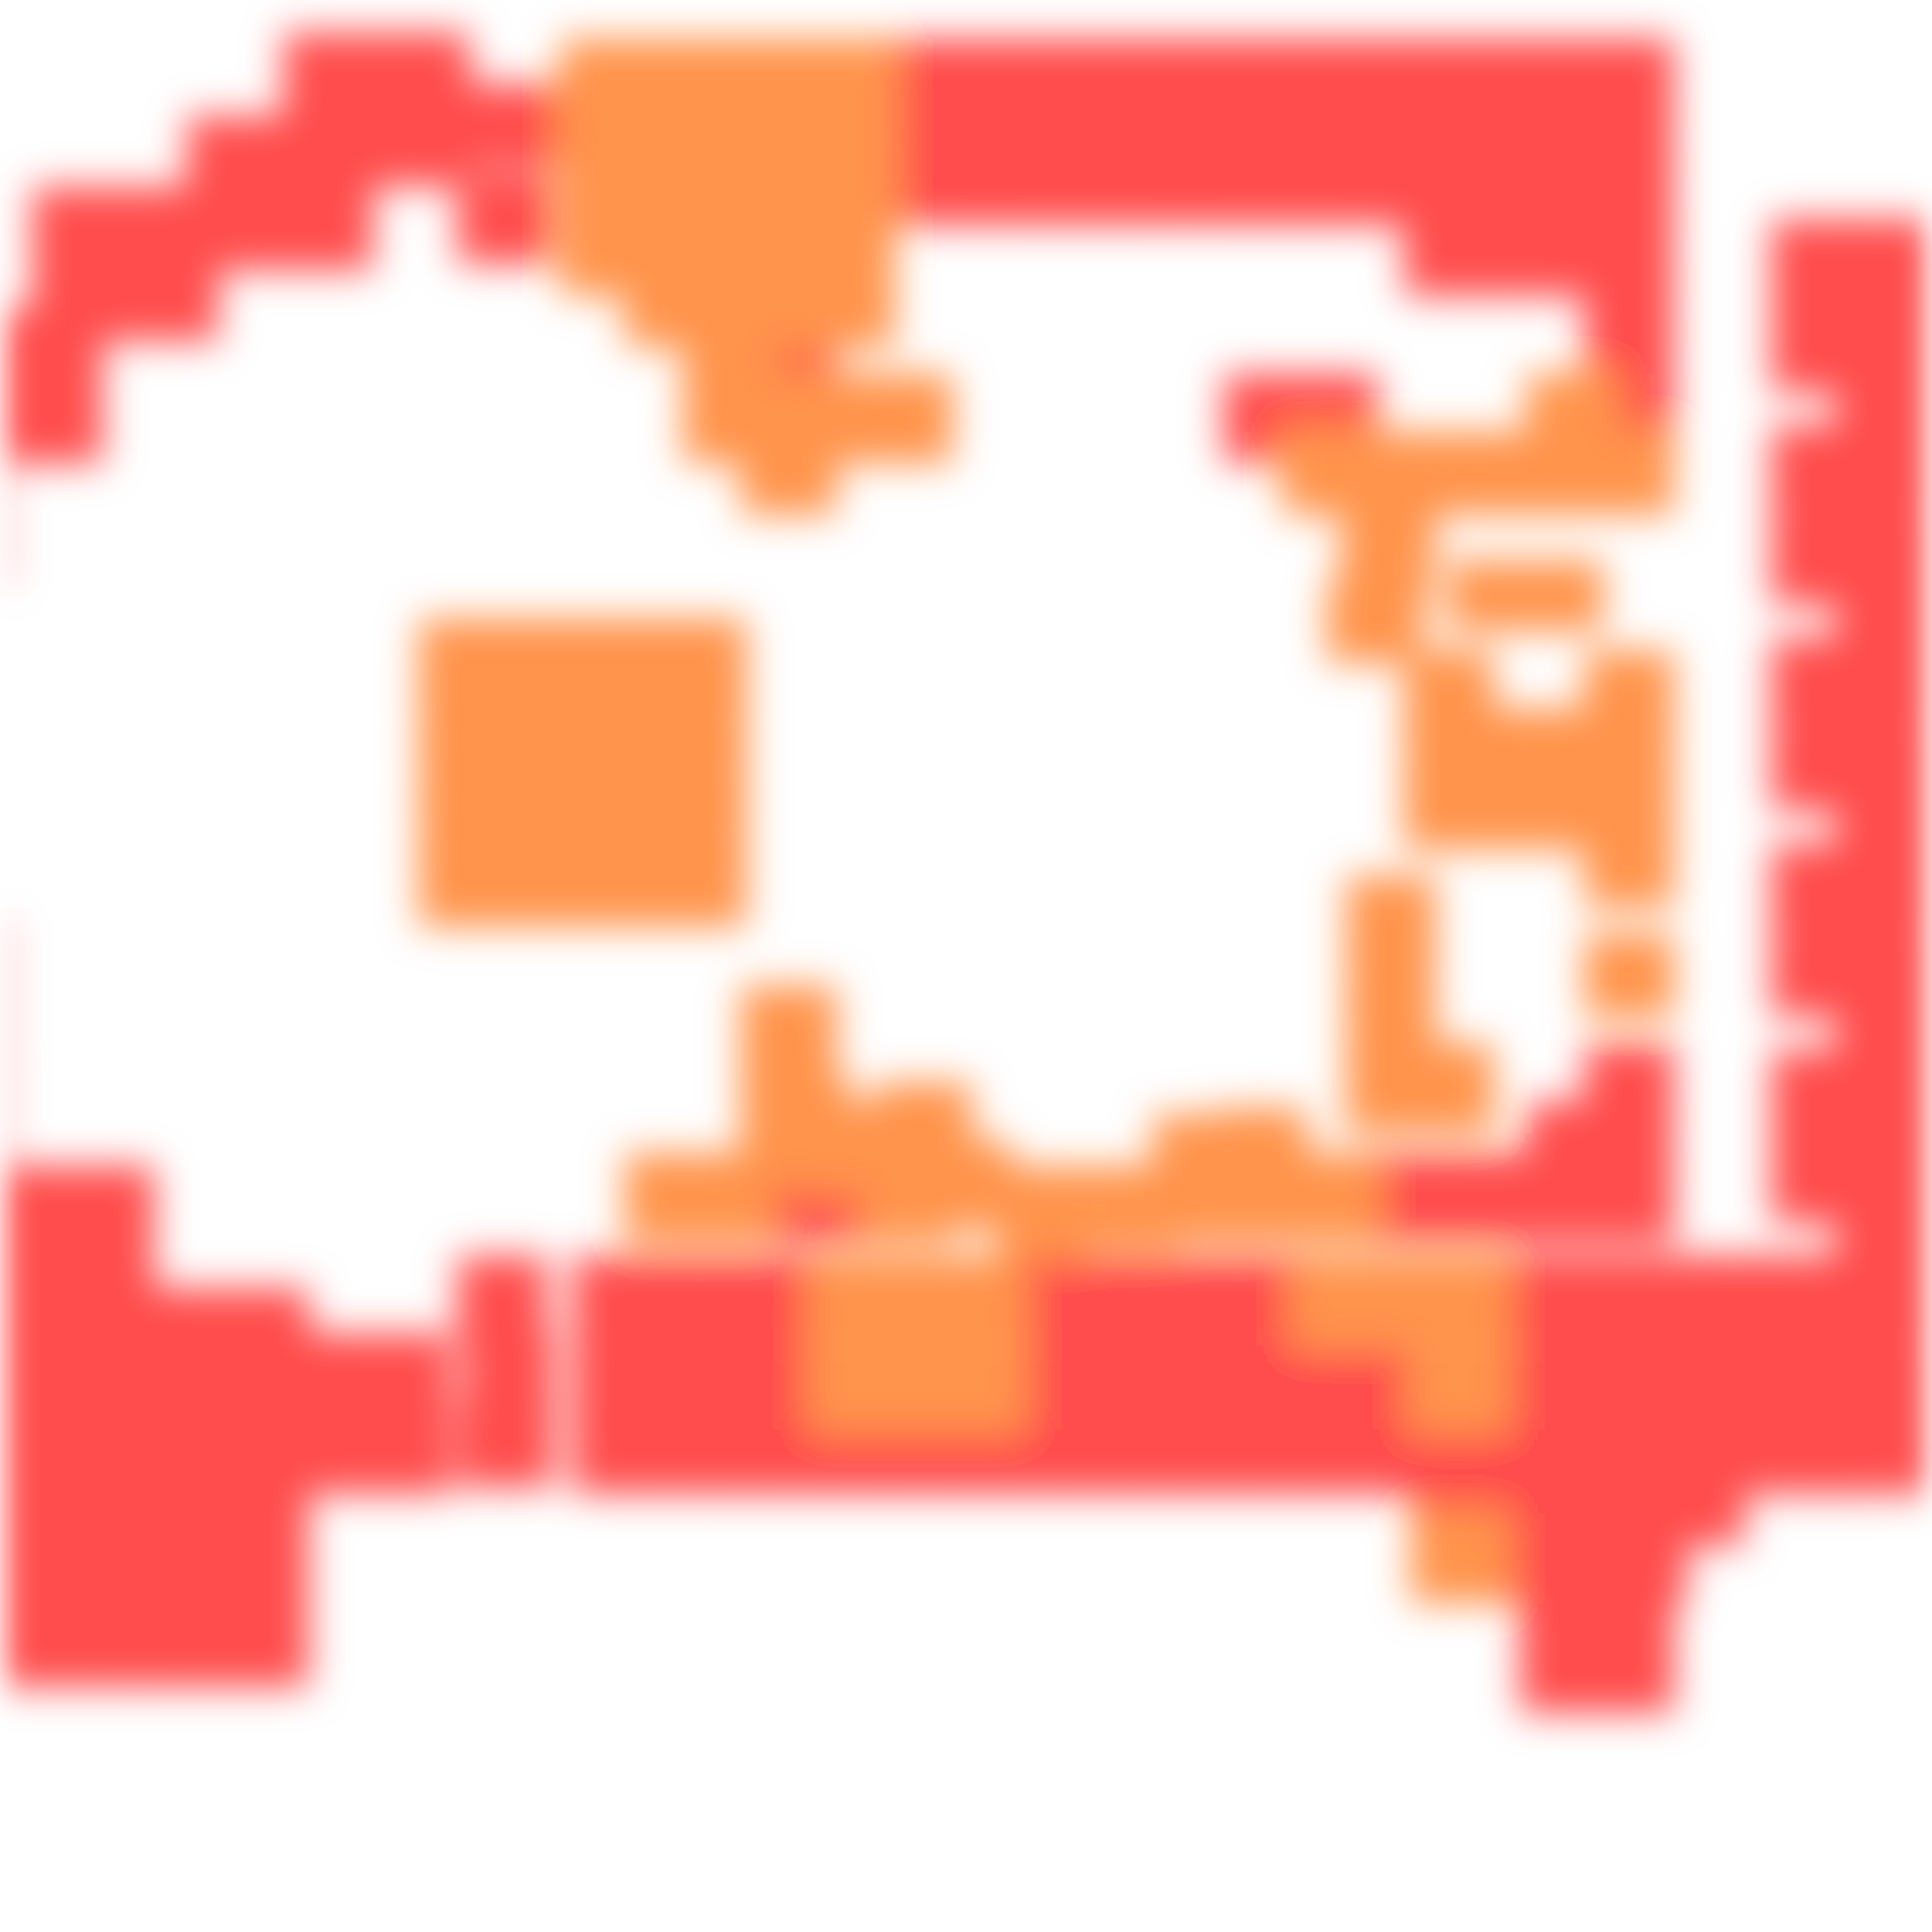
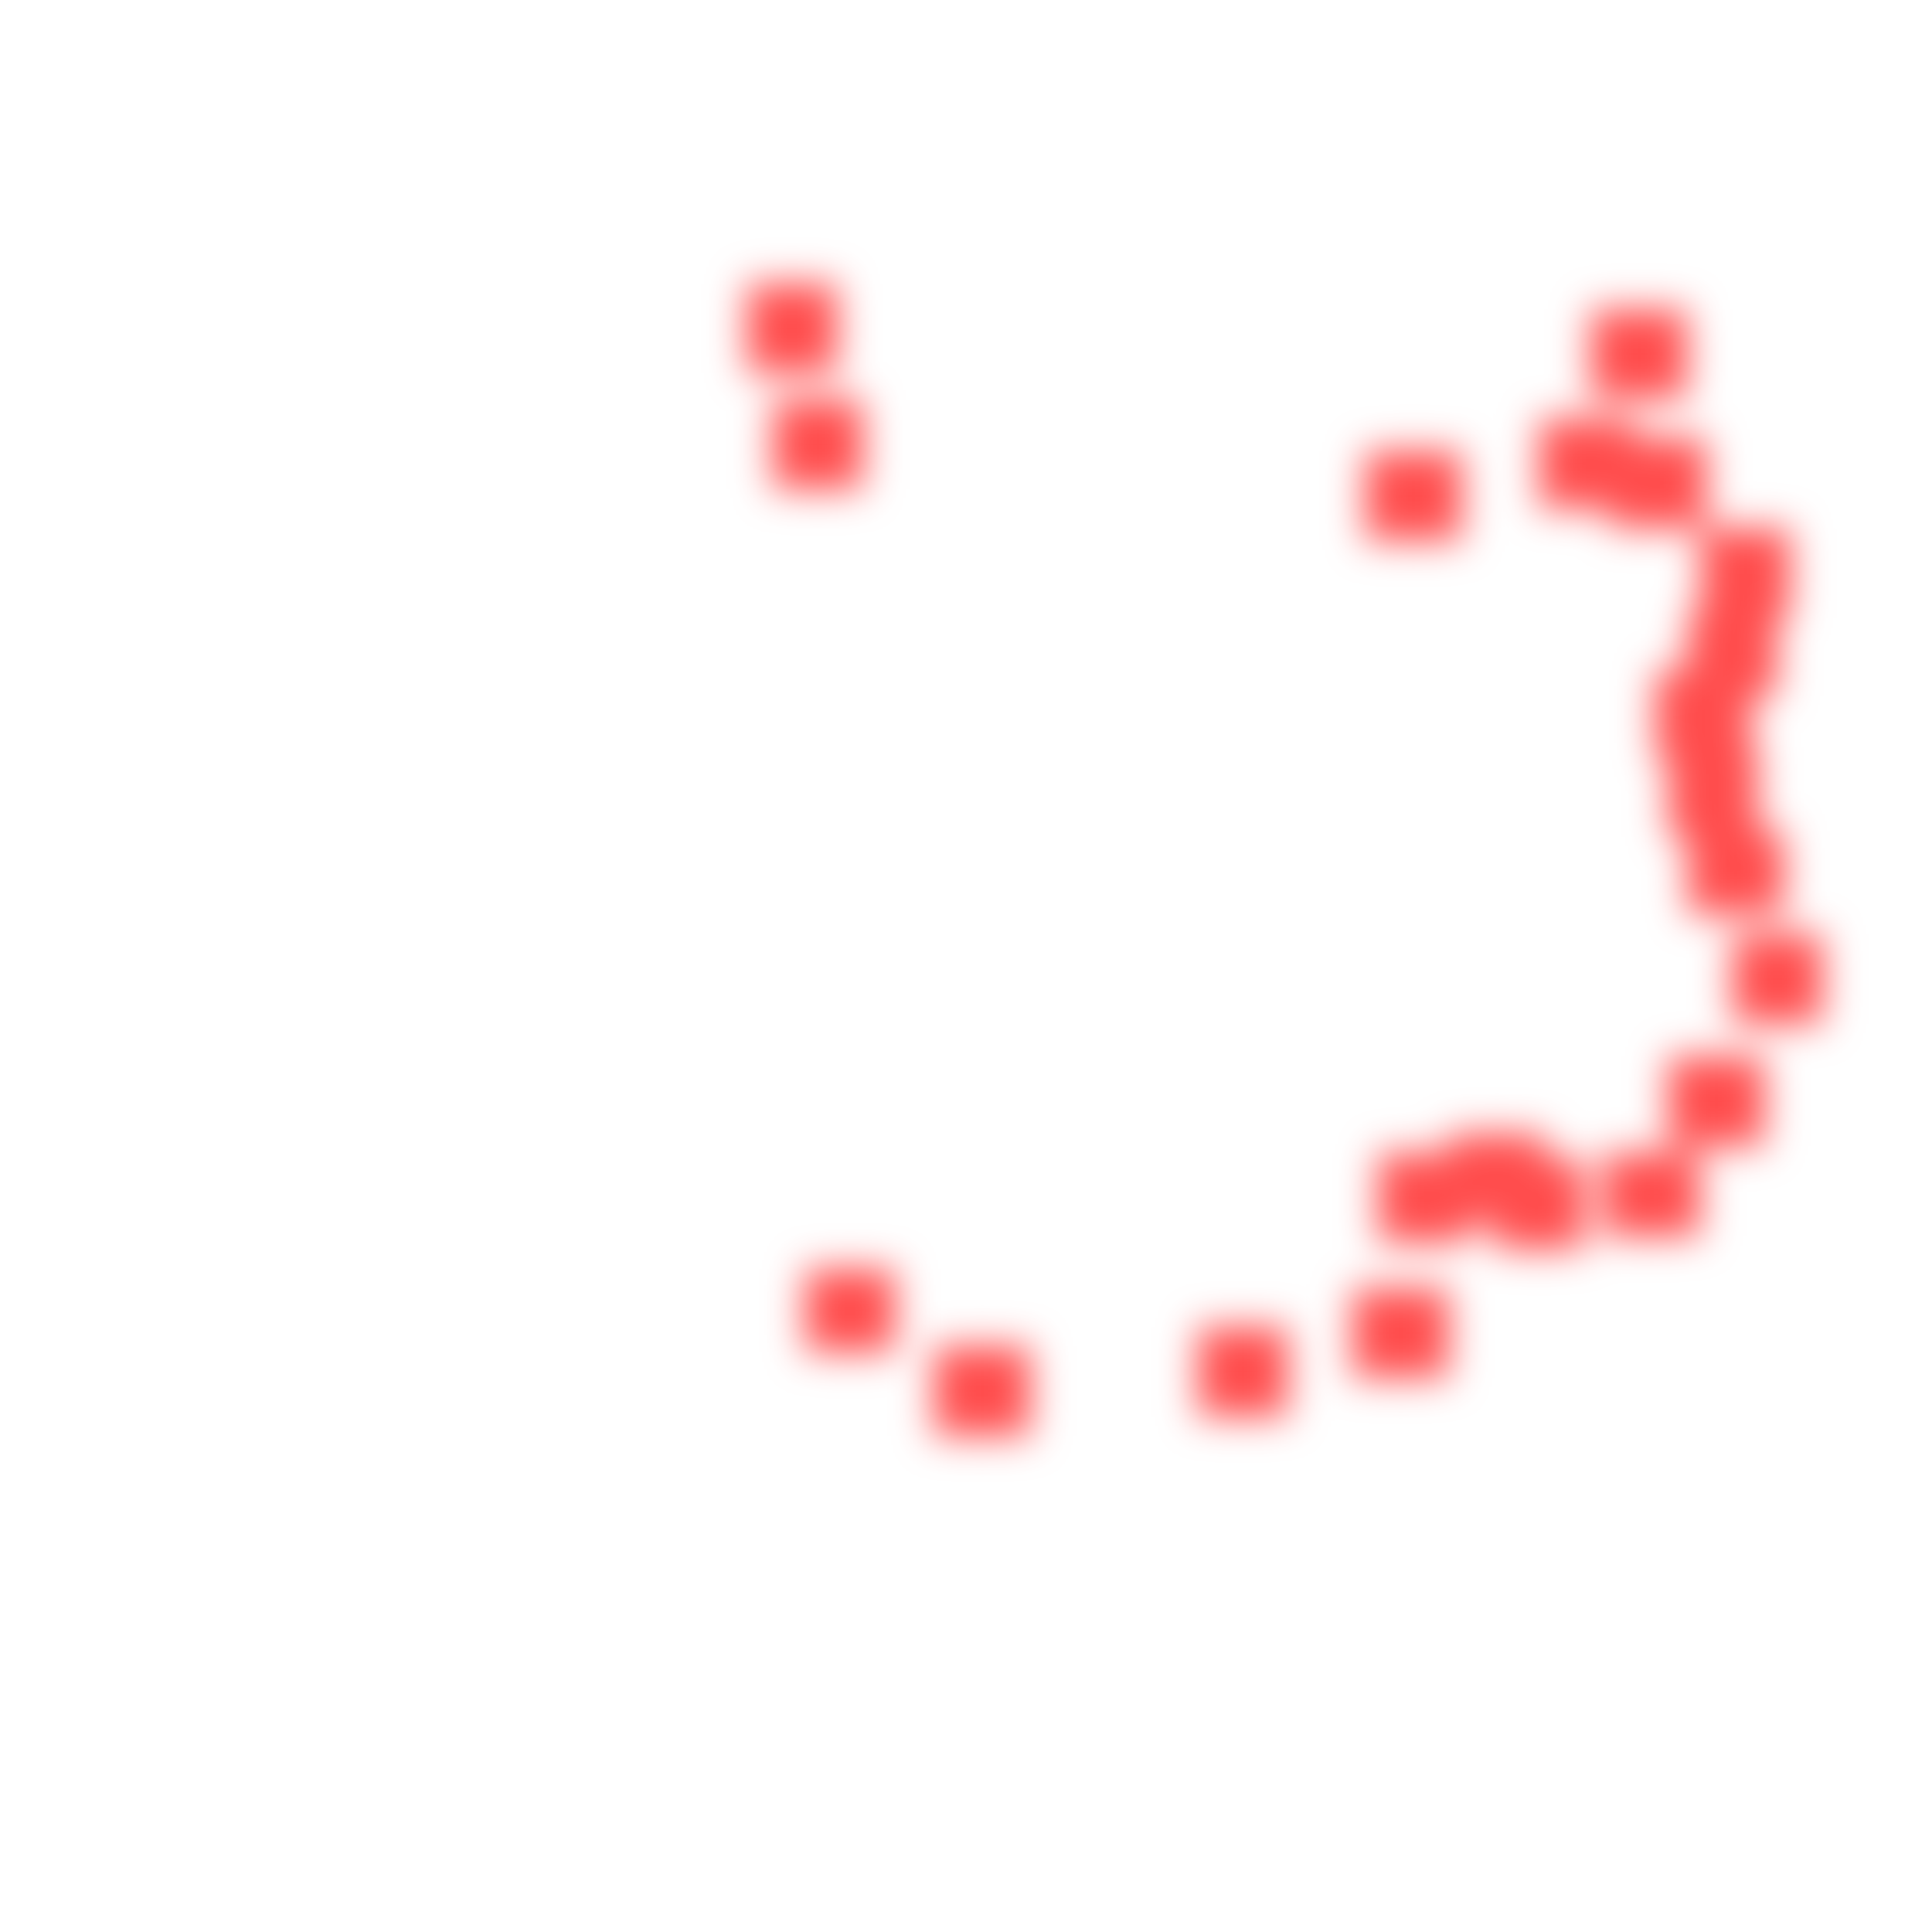
<svg xmlns="http://www.w3.org/2000/svg" width="300" height="300" viewBox="0 0 300 300" class="creatureMap" style="position:absolute;">
  <defs>
    <filter id="blur" x="-30%" y="-30%" width="160%" height="160%">
      <feGaussianBlur stdDeviation="3" />
    </filter>
    <pattern id="pattern-untameable" width="10" height="10" patternTransform="rotate(135)" patternUnits="userSpaceOnUse">
      <rect width="4" height="10" fill="black" />
    </pattern>
    <filter id="groupStroke">
      <feFlood result="outsideColor" flood-color="black" />
      <feMorphology in="SourceAlpha" operator="dilate" radius="2" />
      <feComposite result="strokeoutline1" in="outsideColor" operator="in" />
      <feComposite result="strokeoutline2" in="strokeoutline1" in2="SourceAlpha" operator="out" />
      <feGaussianBlur in="strokeoutline2" result="strokeblur" stdDeviation="1" />
    </filter>
    <style>
            .spawningMap-very-common { fill: #0F0; }
            .spawningMap-common { fill: #B2FF00; }
            .spawningMap-uncommon { fill: #FF0; }
            .spawningMap-very-uncommon { fill: #FC0; }
            .spawningMap-rare { fill: #F60; }
            .spawningMap-very-rare { fill: #F00; }
            .spawning-map-point { stroke:black; stroke-width:1; }
        </style>
  </defs>
  <g filter="url(#blur)" opacity="0.7">
    <g class="spawningMap-very-rare">
-       <rect x="285" y="34" width="15" height="14" />
-       <rect x="115" y="179" width="15" height="14" />
-       <rect x="115" y="49" width="15" height="14" />
-       <rect x="134" y="15" width="14" height="13" />
-       <rect x="134" y="6" width="14" height="14" />
-       <rect x="125" y="179" width="14" height="14" />
-       <rect x="228" y="195" width="15" height="14" />
-       <rect x="247" y="195" width="15" height="14" />
-       <rect x="238" y="195" width="14" height="14" />
-       <rect x="256" y="195" width="15" height="14" />
-       <rect x="154" y="195" width="14" height="14" />
-       <rect x="173" y="195" width="14" height="14" />
-       <rect x="163" y="195" width="15" height="14" />
-       <rect x="191" y="195" width="15" height="14" />
-       <rect x="182" y="195" width="14" height="14" />
-       <rect x="98" y="195" width="15" height="14" />
-       <rect x="117" y="195" width="14" height="14" />
-       <rect x="107" y="195" width="15" height="14" />
-       <rect x="256" y="227" width="15" height="13" />
-       <rect x="228" y="235" width="15" height="14" />
-       <rect x="245" y="252" width="15" height="14" />
-       <rect x="236" y="252" width="14" height="14" />
-       <rect x="19" y="200" width="29" height="24" />
-       <rect x="0" y="181" width="24" height="24" />
-       <rect x="44" y="5" width="29" height="24" />
-       <rect x="41" y="207" width="29" height="25" />
-       <rect x="72" y="13" width="15" height="13" />
-       <rect x="275" y="218" width="15" height="14" />
-       <rect x="275" y="48" width="15" height="13" />
-       <rect x="275" y="34" width="15" height="14" />
-       <rect x="285" y="57" width="15" height="14" />
-       <rect x="285" y="48" width="15" height="13" />
-       <rect x="209" y="6" width="14" height="14" />
-       <rect x="199" y="58" width="15" height="14" />
-       <rect x="199" y="6" width="15" height="14" />
-       <rect x="227" y="32" width="15" height="14" />
-       <rect x="227" y="23" width="15" height="14" />
-       <rect x="227" y="15" width="15" height="13" />
-       <rect x="227" y="6" width="15" height="14" />
-       <rect x="218" y="32" width="14" height="14" />
-       <rect x="218" y="15" width="14" height="13" />
-       <rect x="218" y="6" width="14" height="14" />
-       <rect x="246" y="162" width="14" height="14" />
-       <rect x="246" y="171" width="14" height="13" />
-       <rect x="246" y="58" width="14" height="14" />
-       <rect x="246" y="49" width="14" height="14" />
-       <rect x="246" y="41" width="14" height="13" />
-       <rect x="246" y="32" width="14" height="14" />
-       <rect x="246" y="23" width="14" height="14" />
-       <rect x="246" y="15" width="14" height="13" />
-       <rect x="246" y="6" width="14" height="14" />
-       <rect x="237" y="171" width="14" height="13" />
-       <rect x="237" y="32" width="14" height="14" />
-       <rect x="237" y="23" width="14" height="14" />
-       <rect x="237" y="15" width="14" height="13" />
-       <rect x="237" y="6" width="14" height="14" />
-       <rect x="190" y="58" width="14" height="14" />
-       <rect x="162" y="6" width="14" height="14" />
-       <rect x="190" y="6" width="14" height="14" />
-       <rect x="181" y="6" width="14" height="14" />
-       <rect x="89" y="195" width="14" height="14" />
-       <rect x="266" y="209" width="14" height="13" />
-       <rect x="71" y="195" width="14" height="14" />
-       <rect x="19" y="238" width="29" height="24" />
-       <rect x="0" y="238" width="24" height="24" />
-       <rect x="0" y="238" width="1" height="24" />
-       <rect x="72" y="206" width="14" height="14" />
-       <rect x="0" y="219" width="24" height="24" />
-       <rect x="0" y="219" width="1" height="24" />
-       <rect x="0" y="200" width="24" height="24" />
-       <rect x="209" y="179" width="14" height="14" />
-       <rect x="227" y="179" width="15" height="14" />
-       <rect x="218" y="179" width="14" height="14" />
-       <rect x="246" y="179" width="14" height="14" />
-       <rect x="237" y="179" width="14" height="14" />
-       <rect x="0" y="200" width="1" height="24" />
-       <rect x="0" y="181" width="1" height="24" />
-       <rect x="0" y="162" width="1" height="24" />
-       <rect x="0" y="143" width="1" height="24" />
-       <rect x="0" y="67" width="1" height="24" />
-       <rect x="0" y="48" width="16" height="24" />
-       <rect x="5" y="29" width="29" height="24" />
-       <rect x="29" y="18" width="29" height="24" />
-       <rect x="19" y="219" width="29" height="24" />
-       <rect x="71" y="217" width="15" height="14" />
-       <rect x="71" y="27" width="15" height="14" />
-       <rect x="210" y="218" width="14" height="14" />
-       <rect x="201" y="218" width="14" height="14" />
-       <rect x="154" y="218" width="14" height="14" />
-       <rect x="145" y="218" width="14" height="14" />
-       <rect x="173" y="218" width="14" height="14" />
-       <rect x="163" y="218" width="15" height="14" />
-       <rect x="191" y="218" width="15" height="14" />
-       <rect x="182" y="218" width="14" height="14" />
-       <rect x="135" y="218" width="15" height="14" />
-       <rect x="126" y="218" width="15" height="14" />
-       <rect x="98" y="218" width="15" height="14" />
-       <rect x="89" y="218" width="14" height="14" />
-       <rect x="117" y="218" width="14" height="14" />
-       <rect x="107" y="218" width="15" height="14" />
-       <rect x="228" y="209" width="15" height="13" />
-       <rect x="247" y="209" width="15" height="13" />
-       <rect x="238" y="209" width="14" height="13" />
-       <rect x="256" y="209" width="15" height="13" />
-       <rect x="210" y="209" width="14" height="13" />
-       <rect x="201" y="209" width="14" height="13" />
-       <rect x="154" y="209" width="14" height="13" />
-       <rect x="173" y="209" width="14" height="13" />
-       <rect x="163" y="209" width="15" height="13" />
-       <rect x="191" y="209" width="15" height="13" />
-       <rect x="182" y="209" width="14" height="13" />
-       <rect x="266" y="195" width="14" height="14" />
-       <rect x="89" y="209" width="14" height="13" />
-       <rect x="117" y="209" width="14" height="13" />
-       <rect x="107" y="209" width="15" height="13" />
-       <rect x="228" y="218" width="15" height="14" />
-       <rect x="219" y="218" width="15" height="14" />
-       <rect x="247" y="218" width="15" height="14" />
-       <rect x="238" y="218" width="14" height="14" />
-       <rect x="256" y="218" width="15" height="14" />
-       <rect x="228" y="227" width="15" height="13" />
-       <rect x="219" y="227" width="15" height="13" />
-       <rect x="247" y="227" width="15" height="13" />
-       <rect x="238" y="227" width="14" height="13" />
-       <rect x="247" y="235" width="15" height="14" />
-       <rect x="238" y="235" width="14" height="14" />
-       <rect x="245" y="244" width="15" height="14" />
-       <rect x="236" y="244" width="14" height="14" />
-       <rect x="153" y="6" width="14" height="14" />
-       <rect x="275" y="218" width="15" height="14" />
-       <rect x="275" y="209" width="15" height="13" />
-       <rect x="275" y="195" width="15" height="14" />
-       <rect x="285" y="218" width="15" height="14" />
-       <rect x="285" y="209" width="15" height="13" />
-       <rect x="285" y="195" width="15" height="14" />
-       <rect x="275" y="218" width="15" height="14" />
-       <rect x="275" y="177" width="15" height="13" />
-       <rect x="275" y="163" width="15" height="14" />
-       <rect x="285" y="186" width="15" height="14" />
-       <rect x="285" y="177" width="15" height="13" />
-       <rect x="285" y="163" width="15" height="14" />
-       <rect x="275" y="218" width="15" height="14" />
-       <rect x="275" y="145" width="15" height="13" />
-       <rect x="275" y="131" width="15" height="14" />
-       <rect x="285" y="154" width="15" height="14" />
-       <rect x="285" y="145" width="15" height="13" />
-       <rect x="285" y="131" width="15" height="14" />
-       <rect x="275" y="218" width="15" height="14" />
-       <rect x="275" y="113" width="15" height="13" />
-       <rect x="275" y="99" width="15" height="14" />
-       <rect x="285" y="122" width="15" height="14" />
-       <rect x="285" y="113" width="15" height="13" />
-       <rect x="285" y="99" width="15" height="14" />
-       <rect x="275" y="218" width="15" height="14" />
-       <rect x="275" y="80" width="15" height="14" />
-       <rect x="275" y="66" width="15" height="14" />
-       <rect x="285" y="89" width="15" height="14" />
-       <rect x="285" y="80" width="15" height="14" />
-       <rect x="285" y="66" width="15" height="14" />
-       <rect x="266" y="218" width="14" height="14" />
-       <rect x="143" y="6" width="15" height="14" />
-       <rect x="171" y="6" width="15" height="14" />
-       <rect x="98" y="209" width="15" height="13" />
-       <rect x="92" y="6" width="35" height="29" />
-       <rect x="210" y="6" width="36" height="29" />
-       <rect x="181" y="6" width="36" height="29" />
-       <rect x="152" y="6" width="35" height="29" />
-       <rect x="121" y="6" width="35" height="29" />
-     </g>
-     <g class="spawningMap-rare">
-       <rect x="97" y="179" width="14" height="14" />
-       <rect x="97" y="41" width="14" height="13" />
-       <rect x="97" y="32" width="14" height="14" />
-       <rect x="97" y="23" width="14" height="14" />
-       <rect x="97" y="15" width="14" height="13" />
-       <rect x="97" y="6" width="14" height="14" />
-       <rect x="87" y="32" width="15" height="14" />
-       <rect x="87" y="23" width="15" height="14" />
-       <rect x="87" y="15" width="15" height="13" />
-       <rect x="87" y="6" width="15" height="14" />
-       <rect x="115" y="153" width="15" height="14" />
-       <rect x="115" y="162" width="15" height="14" />
-       <rect x="115" y="171" width="15" height="13" />
-       <rect x="115" y="67" width="15" height="13" />
-       <rect x="115" y="58" width="15" height="14" />
-       <rect x="115" y="41" width="15" height="13" />
-       <rect x="115" y="32" width="15" height="14" />
-       <rect x="115" y="23" width="15" height="14" />
-       <rect x="115" y="15" width="15" height="13" />
-       <rect x="115" y="6" width="15" height="14" />
-       <rect x="106" y="179" width="14" height="14" />
-       <rect x="106" y="58" width="14" height="14" />
-       <rect x="106" y="49" width="14" height="14" />
-       <rect x="106" y="41" width="14" height="13" />
-       <rect x="106" y="32" width="14" height="14" />
-       <rect x="106" y="23" width="14" height="14" />
-       <rect x="106" y="15" width="14" height="13" />
-       <rect x="106" y="6" width="14" height="14" />
-       <rect x="134" y="58" width="14" height="14" />
-       <rect x="125" y="58" width="14" height="14" />
-       <rect x="125" y="41" width="14" height="13" />
-       <rect x="125" y="32" width="14" height="14" />
-       <rect x="125" y="23" width="14" height="14" />
-       <rect x="125" y="15" width="14" height="13" />
-       <rect x="125" y="6" width="14" height="14" />
-       <rect x="117" y="167" width="15" height="14" />
-       <rect x="235" y="87" width="14" height="11" />
-       <rect x="65" y="130" width="14" height="14" />
-       <rect x="65" y="122" width="14" height="13" />
-       <rect x="65" y="113" width="14" height="14" />
-       <rect x="65" y="104" width="14" height="14" />
-       <rect x="65" y="96" width="14" height="14" />
-       <rect x="219" y="195" width="15" height="14" />
-       <rect x="210" y="195" width="14" height="14" />
-       <rect x="201" y="195" width="14" height="14" />
-       <rect x="145" y="195" width="14" height="14" />
-       <rect x="135" y="195" width="15" height="14" />
-       <rect x="126" y="195" width="15" height="14" />
-       <rect x="219" y="235" width="15" height="14" />
-       <rect x="209" y="136" width="14" height="14" />
-       <rect x="209" y="145" width="14" height="13" />
-       <rect x="209" y="153" width="14" height="14" />
-       <rect x="209" y="162" width="14" height="14" />
-       <rect x="209" y="75" width="14" height="14" />
-       <rect x="209" y="67" width="14" height="13" />
-       <rect x="246" y="110" width="14" height="14" />
-       <rect x="199" y="67" width="15" height="13" />
-       <rect x="227" y="119" width="15" height="13" />
-       <rect x="227" y="110" width="15" height="14" />
-       <rect x="227" y="67" width="15" height="13" />
-       <rect x="218" y="110" width="14" height="14" />
-       <rect x="218" y="101" width="14" height="14" />
-       <rect x="218" y="162" width="14" height="14" />
-       <rect x="218" y="67" width="14" height="13" />
-       <rect x="246" y="127" width="14" height="14" />
-       <rect x="246" y="119" width="14" height="13" />
-       <rect x="225" y="87" width="15" height="11" />
-       <rect x="246" y="101" width="14" height="14" />
-       <rect x="246" y="145" width="14" height="13" />
-       <rect x="246" y="67" width="14" height="13" />
-       <rect x="237" y="119" width="14" height="13" />
-       <rect x="237" y="110" width="14" height="14" />
-       <rect x="237" y="67" width="14" height="13" />
-       <rect x="237" y="58" width="14" height="14" />
-       <rect x="206" y="90" width="15" height="13" />
-       <rect x="208" y="81" width="14" height="14" />
-       <rect x="189" y="172" width="14" height="14" />
-       <rect x="179" y="173" width="15" height="14" />
-       <rect x="169" y="181" width="14" height="13" />
-       <rect x="155" y="181" width="14" height="14" />
-       <rect x="143" y="177" width="14" height="14" />
-       <rect x="136" y="168" width="15" height="14" />
-       <rect x="125" y="171" width="15" height="14" />
-       <rect x="115" y="156" width="15" height="13" />
-       <rect x="134" y="179" width="14" height="14" />
-       <rect x="102" y="130" width="14" height="14" />
-       <rect x="102" y="113" width="14" height="14" />
-       <rect x="102" y="104" width="14" height="14" />
-       <rect x="102" y="96" width="14" height="14" />
-       <rect x="93" y="130" width="14" height="14" />
-       <rect x="93" y="122" width="14" height="13" />
-       <rect x="93" y="113" width="14" height="14" />
-       <rect x="93" y="104" width="14" height="14" />
-       <rect x="93" y="96" width="14" height="14" />
-       <rect x="83" y="130" width="15" height="14" />
-       <rect x="83" y="122" width="15" height="13" />
-       <rect x="83" y="113" width="15" height="14" />
-       <rect x="83" y="104" width="15" height="14" />
-       <rect x="83" y="96" width="15" height="14" />
-       <rect x="74" y="130" width="15" height="14" />
-       <rect x="74" y="122" width="15" height="13" />
-       <rect x="74" y="113" width="15" height="14" />
-       <rect x="74" y="104" width="15" height="14" />
-       <rect x="74" y="96" width="15" height="14" />
-       <rect x="102" y="122" width="14" height="13" />
-       <rect x="199" y="179" width="15" height="14" />
-       <rect x="190" y="179" width="14" height="14" />
-       <rect x="181" y="179" width="14" height="14" />
-       <rect x="219" y="209" width="15" height="13" />
-       <rect x="145" y="209" width="14" height="13" />
-       <rect x="135" y="209" width="15" height="13" />
-       <rect x="126" y="209" width="15" height="13" />
-       <rect x="218" y="119" width="14" height="13" />
+       <rect x="210" y="200" width="15" height="14" />
+       <rect x="259" y="164" width="15" height="14" />
+       <rect x="225" y="176" width="15" height="14" />
+       <rect x="247" y="48" width="15" height="14" />
+       <rect x="212" y="70" width="15" height="14" />
+       <rect x="214" y="179" width="14" height="14" />
+       <rect x="186" y="206" width="14" height="14" />
+       <rect x="145" y="209" width="15" height="14" />
+       <rect x="125" y="197" width="14" height="13" />
+       <rect x="239" y="65" width="15" height="14" />
+       <rect x="264" y="82" width="14" height="14" />
+       <rect x="120" y="62" width="14" height="14" />
+       <rect x="116" y="44" width="14" height="14" />
+       <rect x="232" y="180" width="14" height="14" />
+       <rect x="269" y="145" width="14" height="14" />
+       <rect x="262" y="129" width="15" height="13" />
+       <rect x="249" y="179" width="15" height="13" />
+       <rect x="259" y="116" width="14" height="14" />
+       <rect x="257" y="104" width="15" height="14" />
+       <rect x="262" y="95" width="14" height="13" />
+       <rect x="250" y="68" width="15" height="14" />
    </g>
  </g>
</svg>
